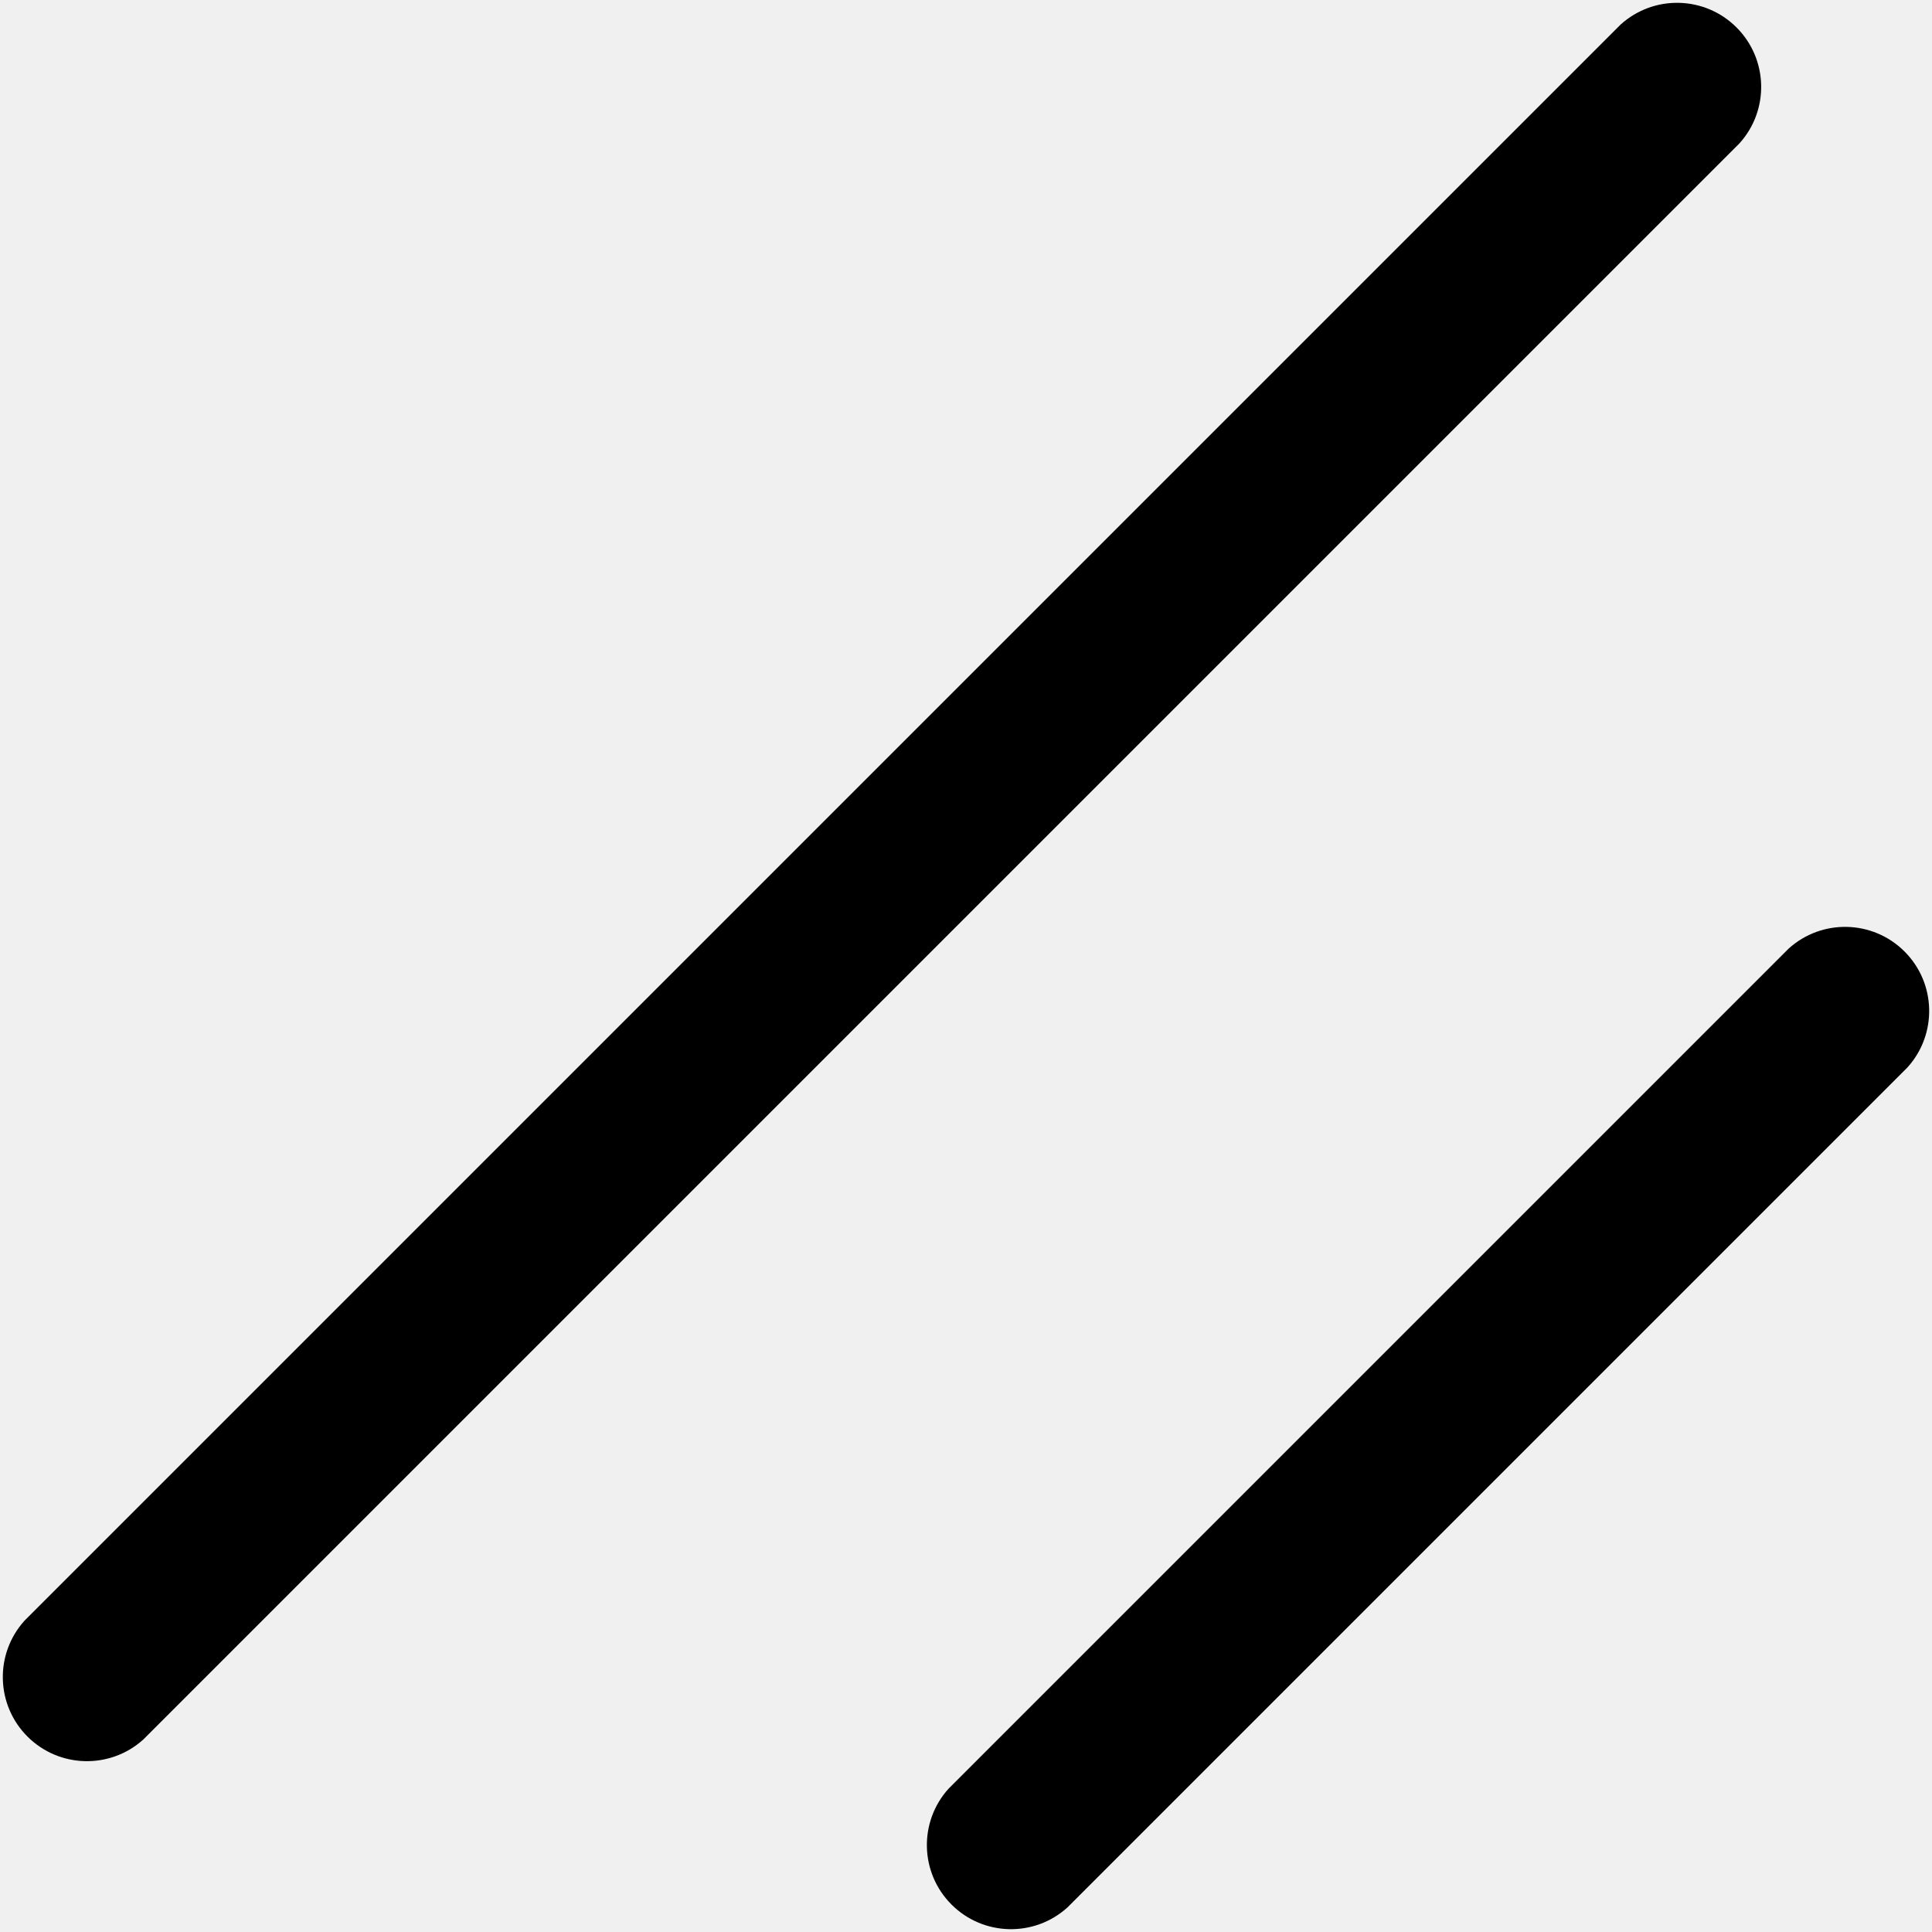
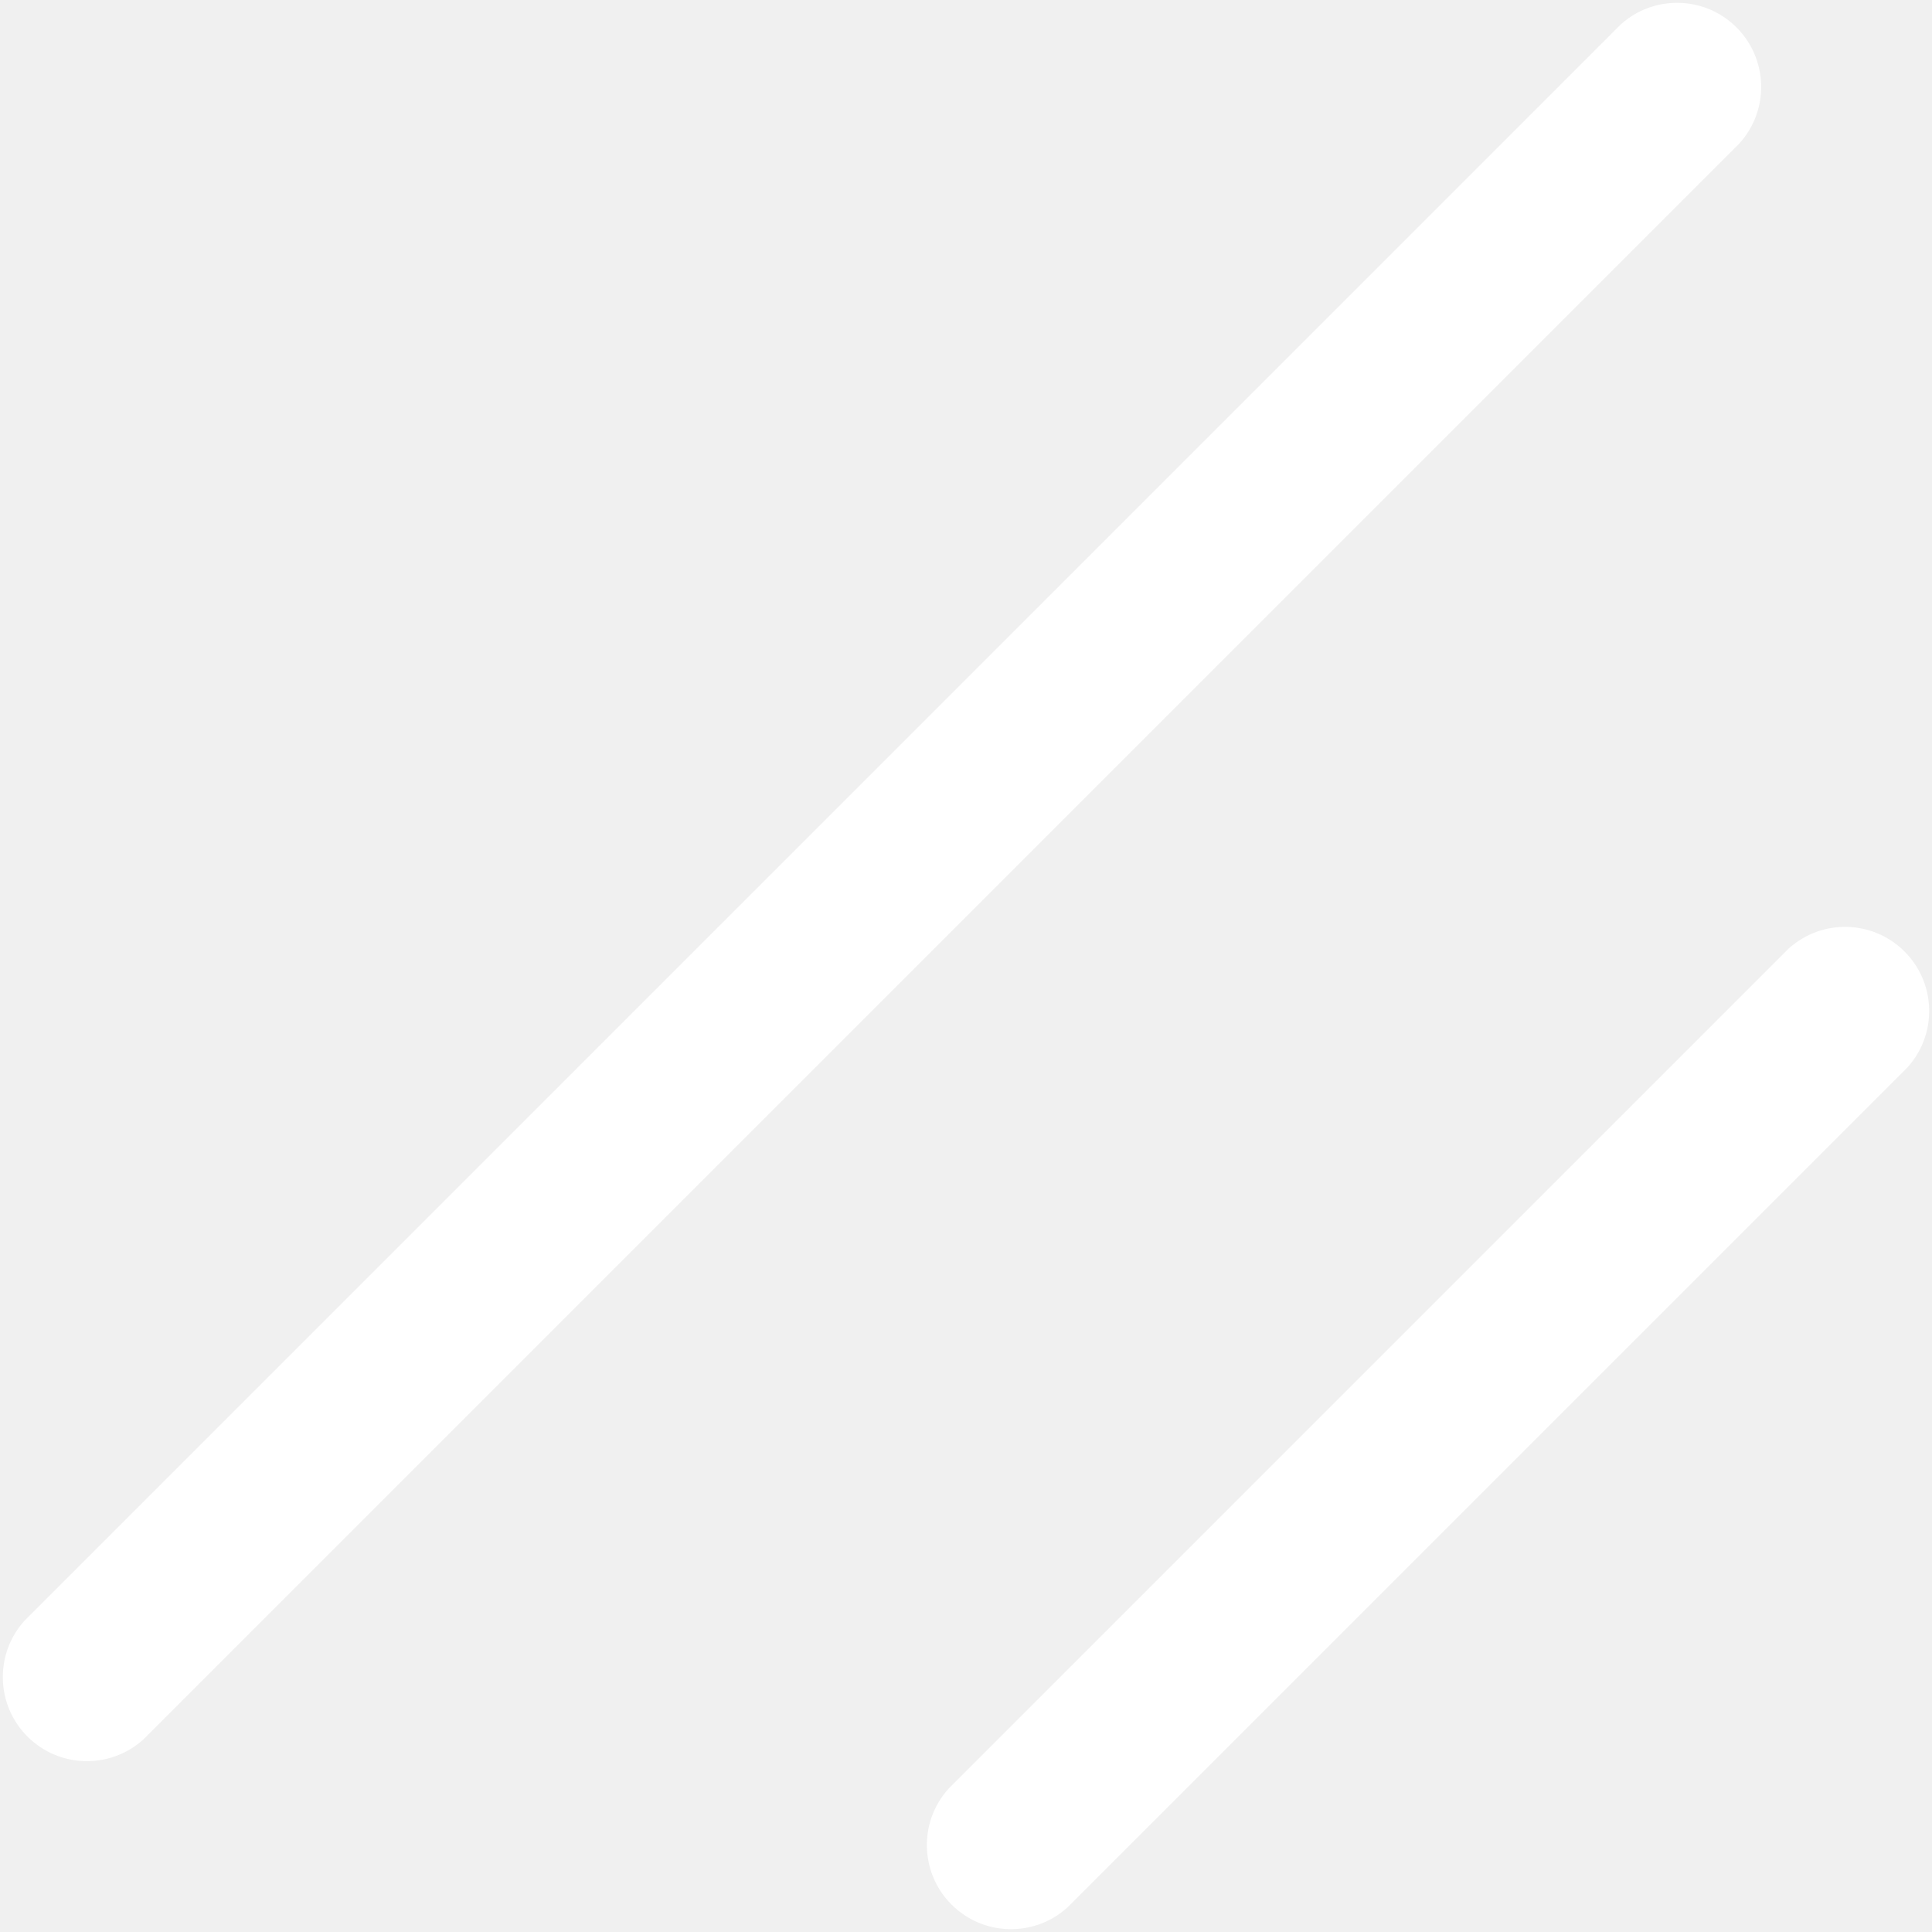
- <svg xmlns="http://www.w3.org/2000/svg" width="512" height="512" viewBox="0 0 24 24">
-   <path fill="currentColor" d="M22.219 11.784L11.784 22.219a1.045 1.045 0 0 0 1.476 1.476L23.695 13.26a1.045 1.045 0 0 0-1.476-1.476M20.132.305L.305 20.132a1.045 1.045 0 0 0 1.476 1.476L21.608 1.781A1.045 1.045 0 0 0 20.132.305" />
+ <svg xmlns="http://www.w3.org/2000/svg" width="128" height="128" viewBox="0 0 24 24">
+   <path fill="#ffffff" d="M22.219 11.784L11.784 22.219a1.045 1.045 0 0 0 1.476 1.476L23.695 13.26a1.045 1.045 0 0 0-1.476-1.476M20.132.305L.305 20.132a1.045 1.045 0 0 0 1.476 1.476L21.608 1.781A1.045 1.045 0 0 0 20.132.305" />
</svg>
